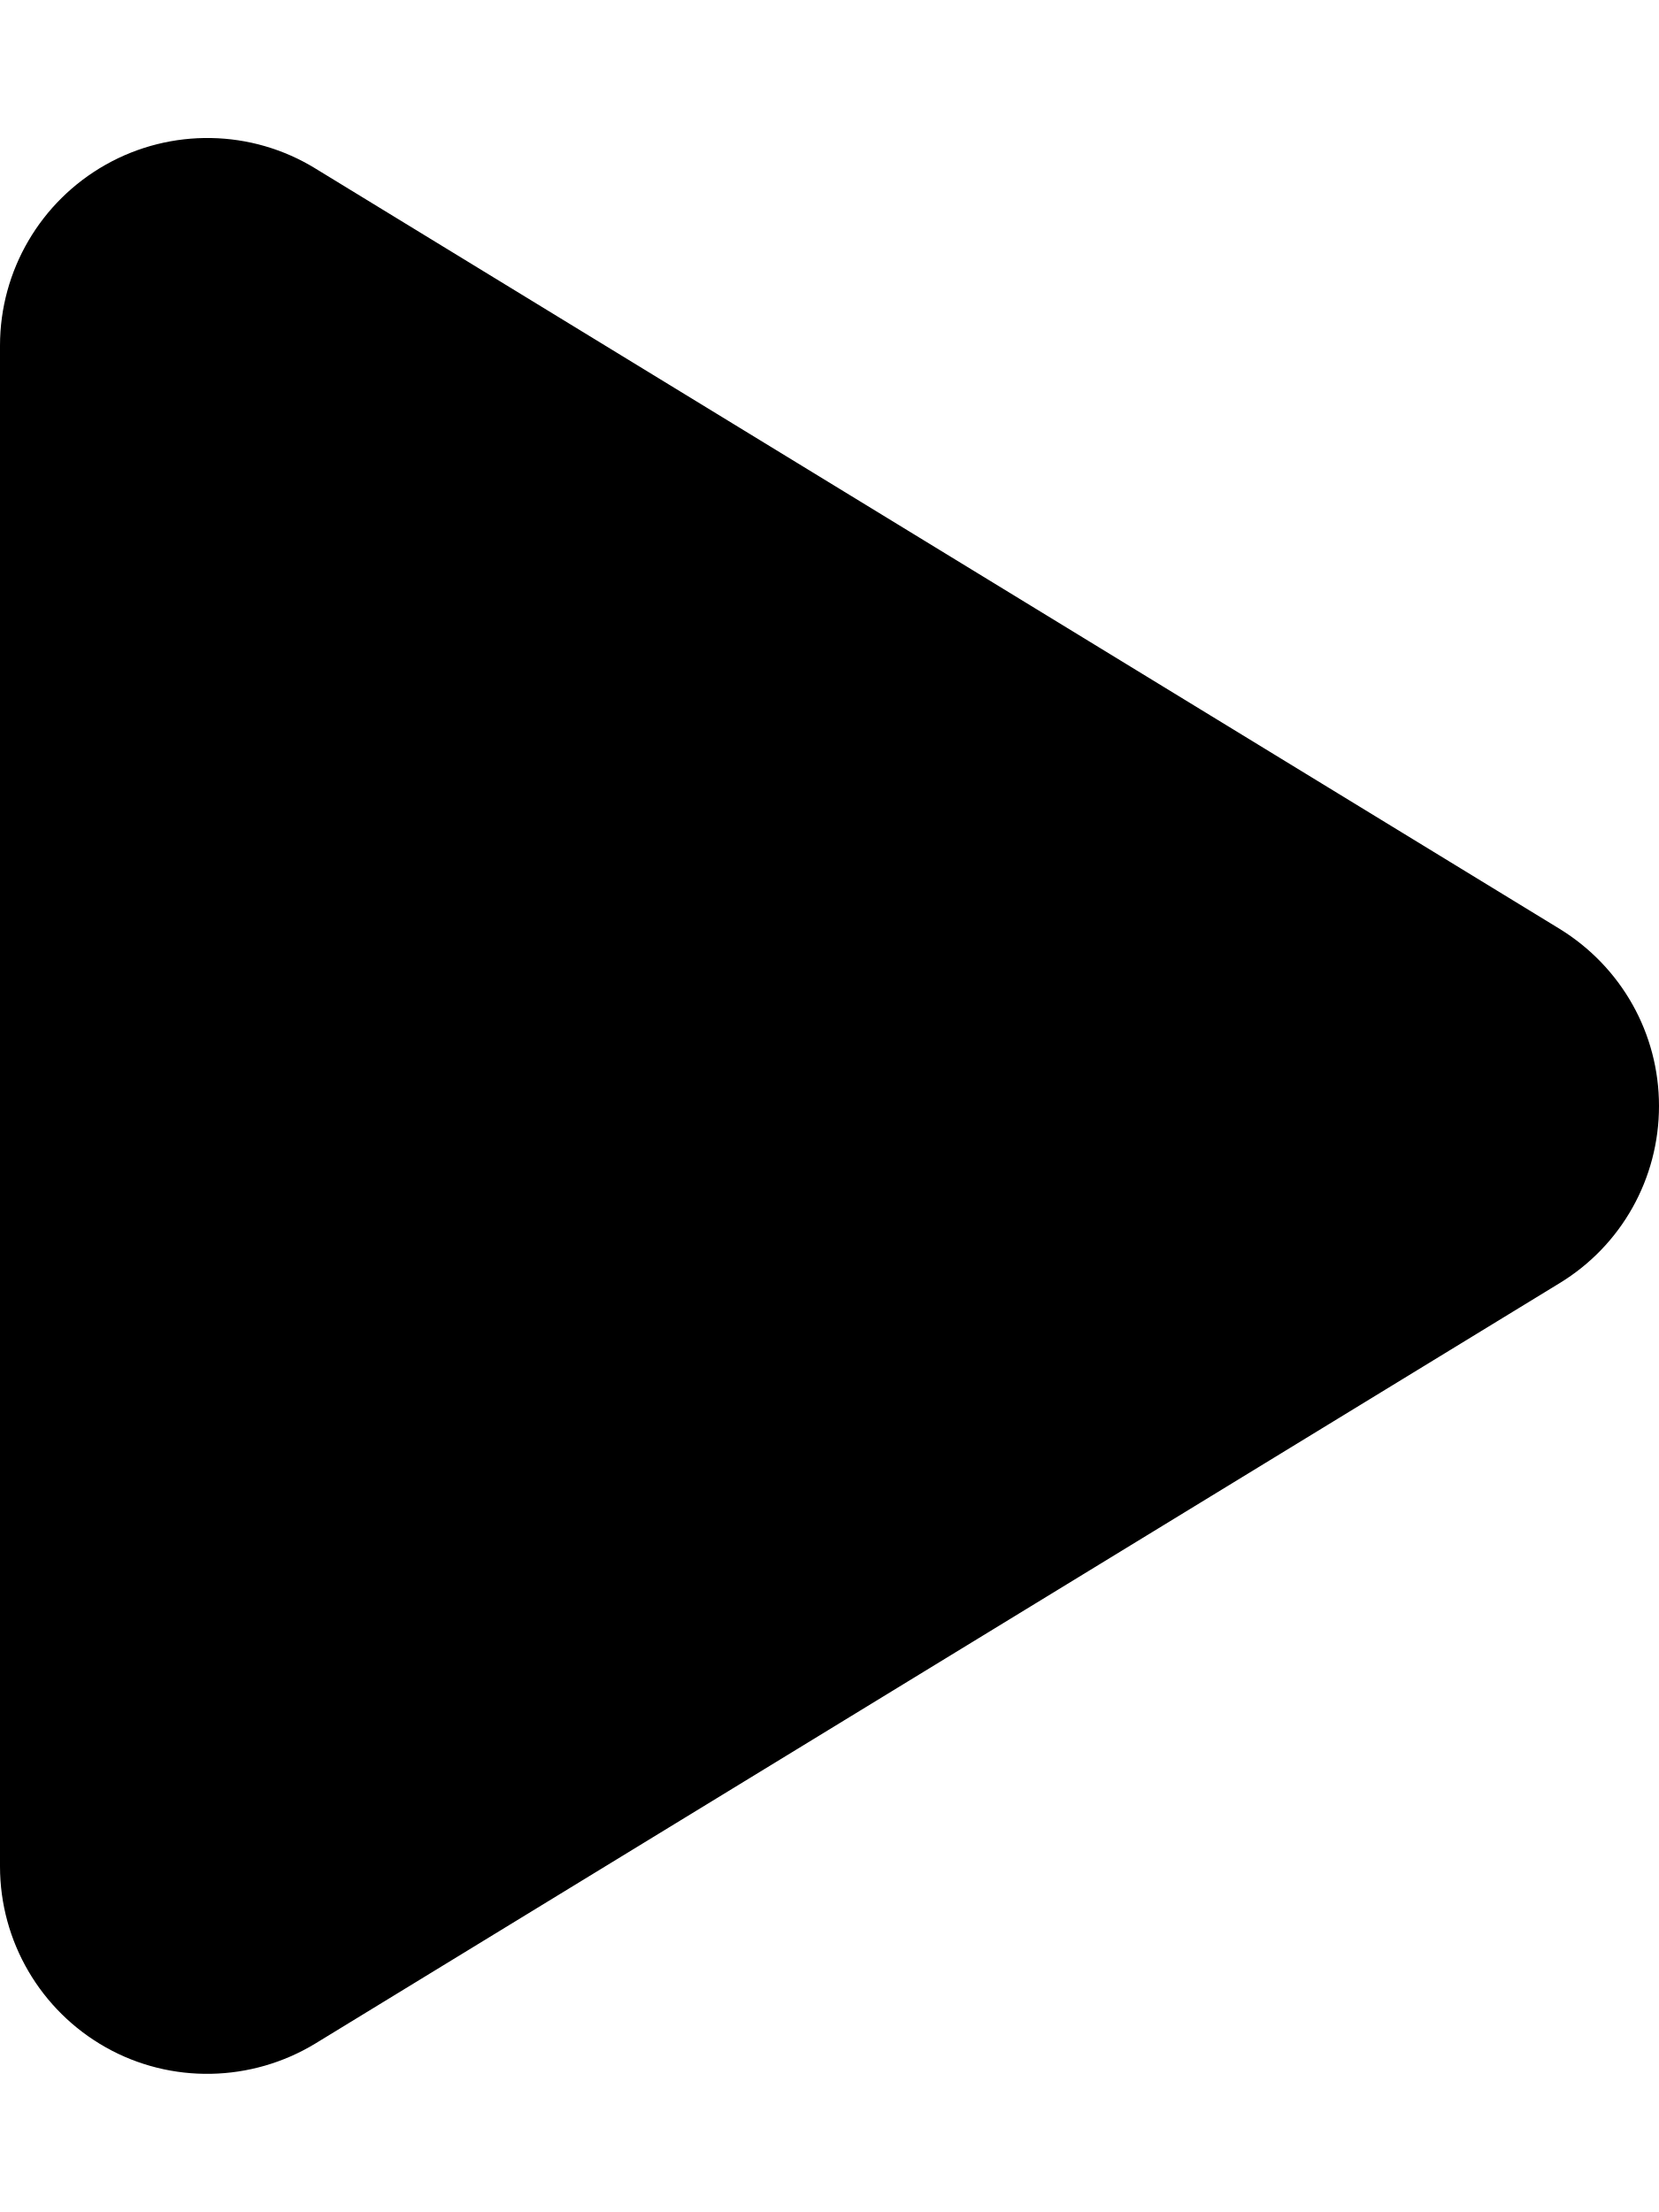
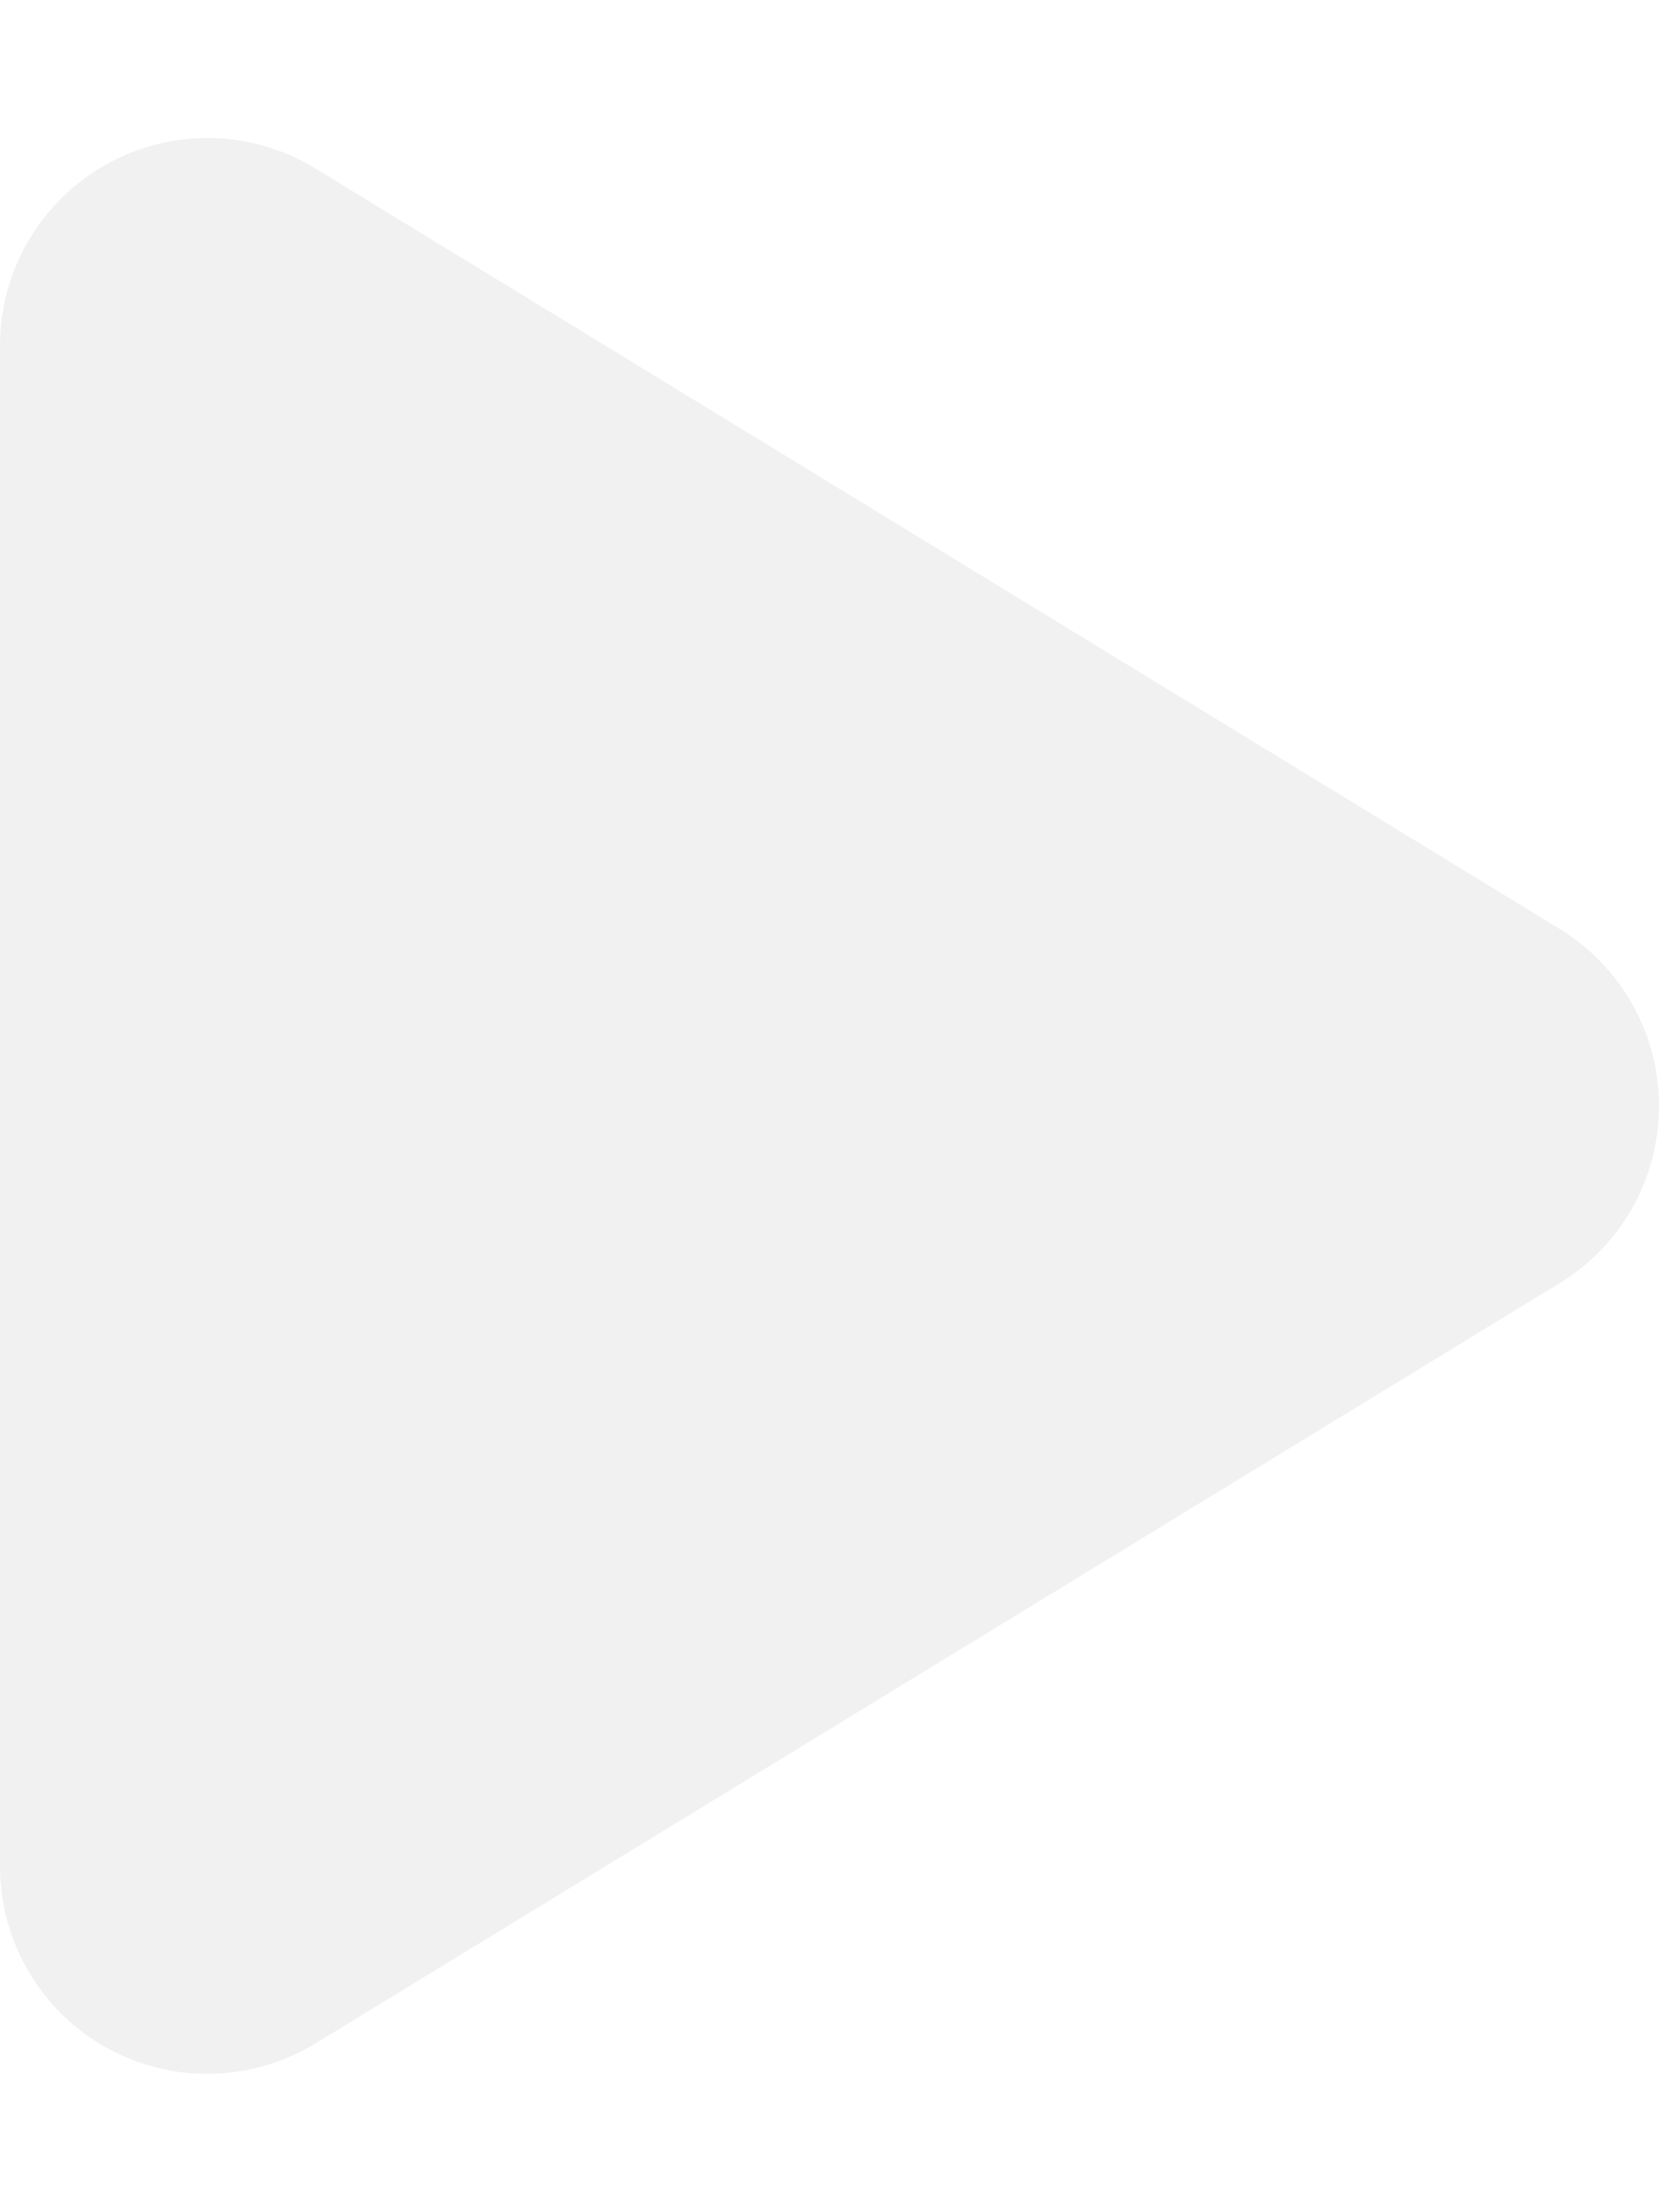
<svg xmlns="http://www.w3.org/2000/svg" viewBox="0 0 384 512">
-   <path d="M73 39c-14.8-9.1-33.4-9.4-48.5-.9S0 62.6 0 80V432c0 17.4 9.4 33.4 24.5 41.9s33.7 8.1 48.5-.9L361 297c14.3-8.7 23-24.2 23-41s-8.7-32.2-23-41L73 39z" />
+   <path fill="#f1f1f1" d="M73 39c-14.8-9.1-33.4-9.4-48.5-.9S0 62.6 0 80V432c0 17.4 9.4 33.4 24.5 41.9s33.7 8.1 48.5-.9L361 297c14.3-8.7 23-24.2 23-41s-8.7-32.2-23-41L73 39z" />
</svg>
